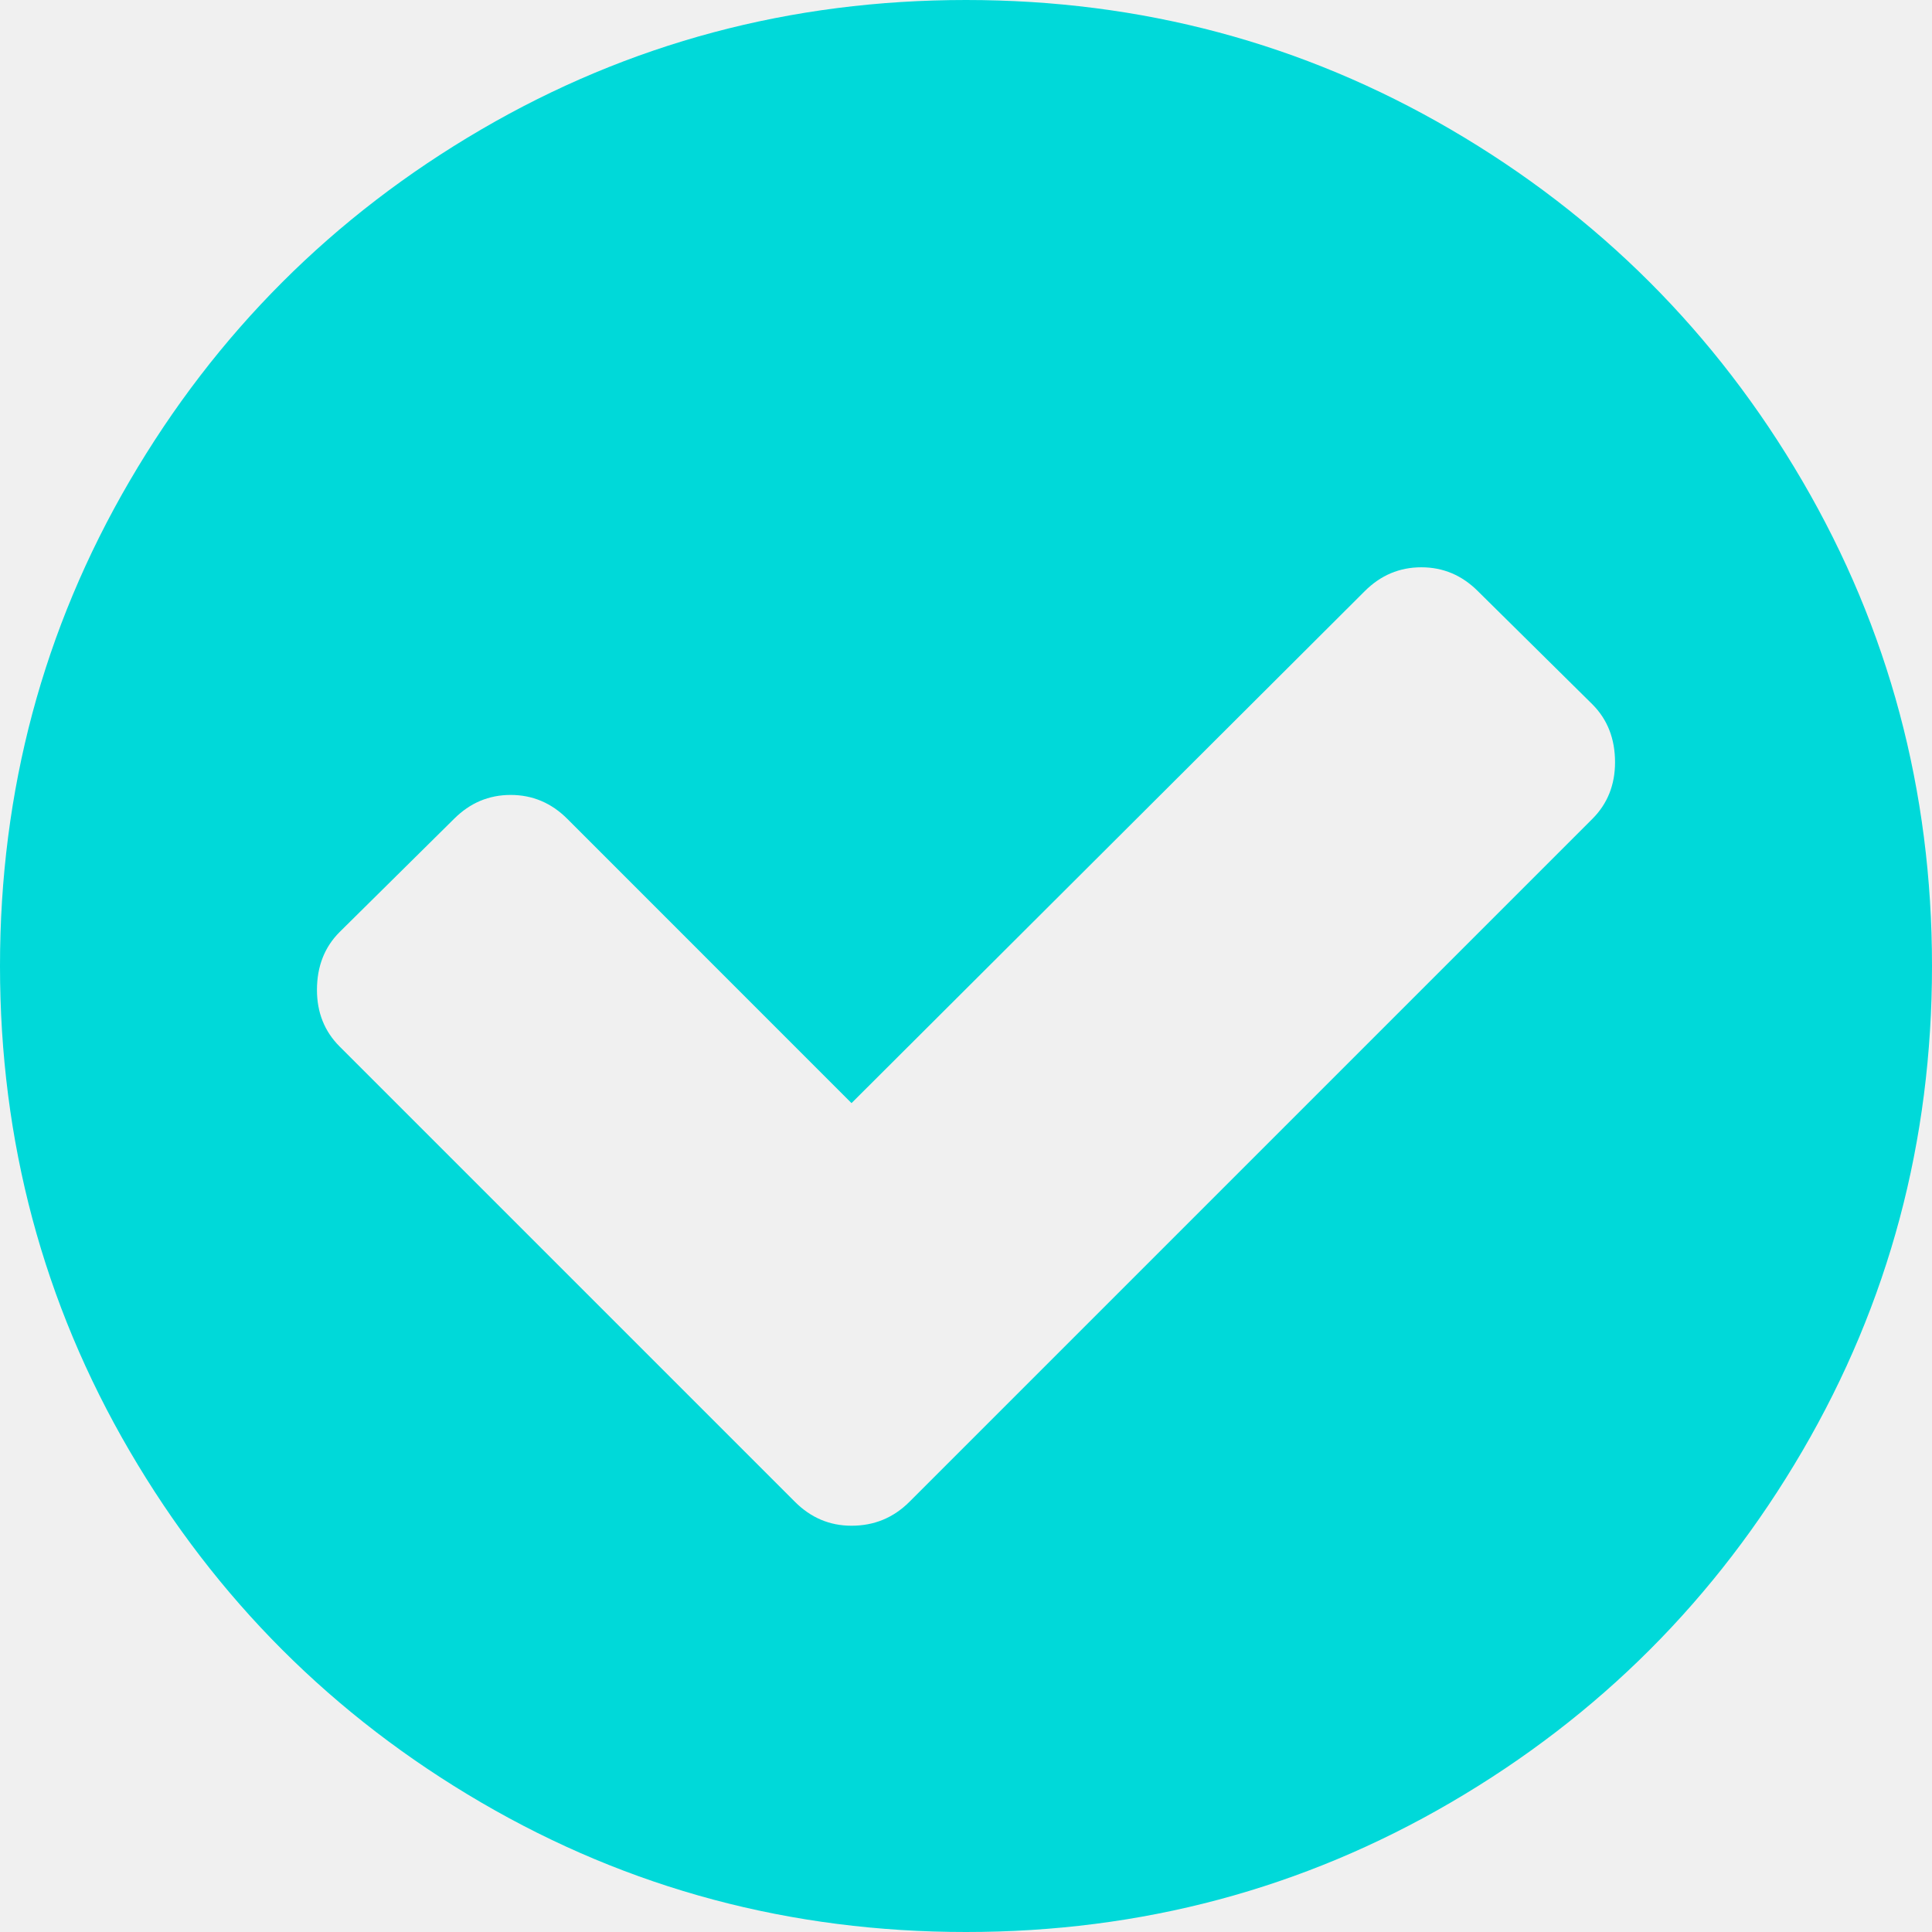
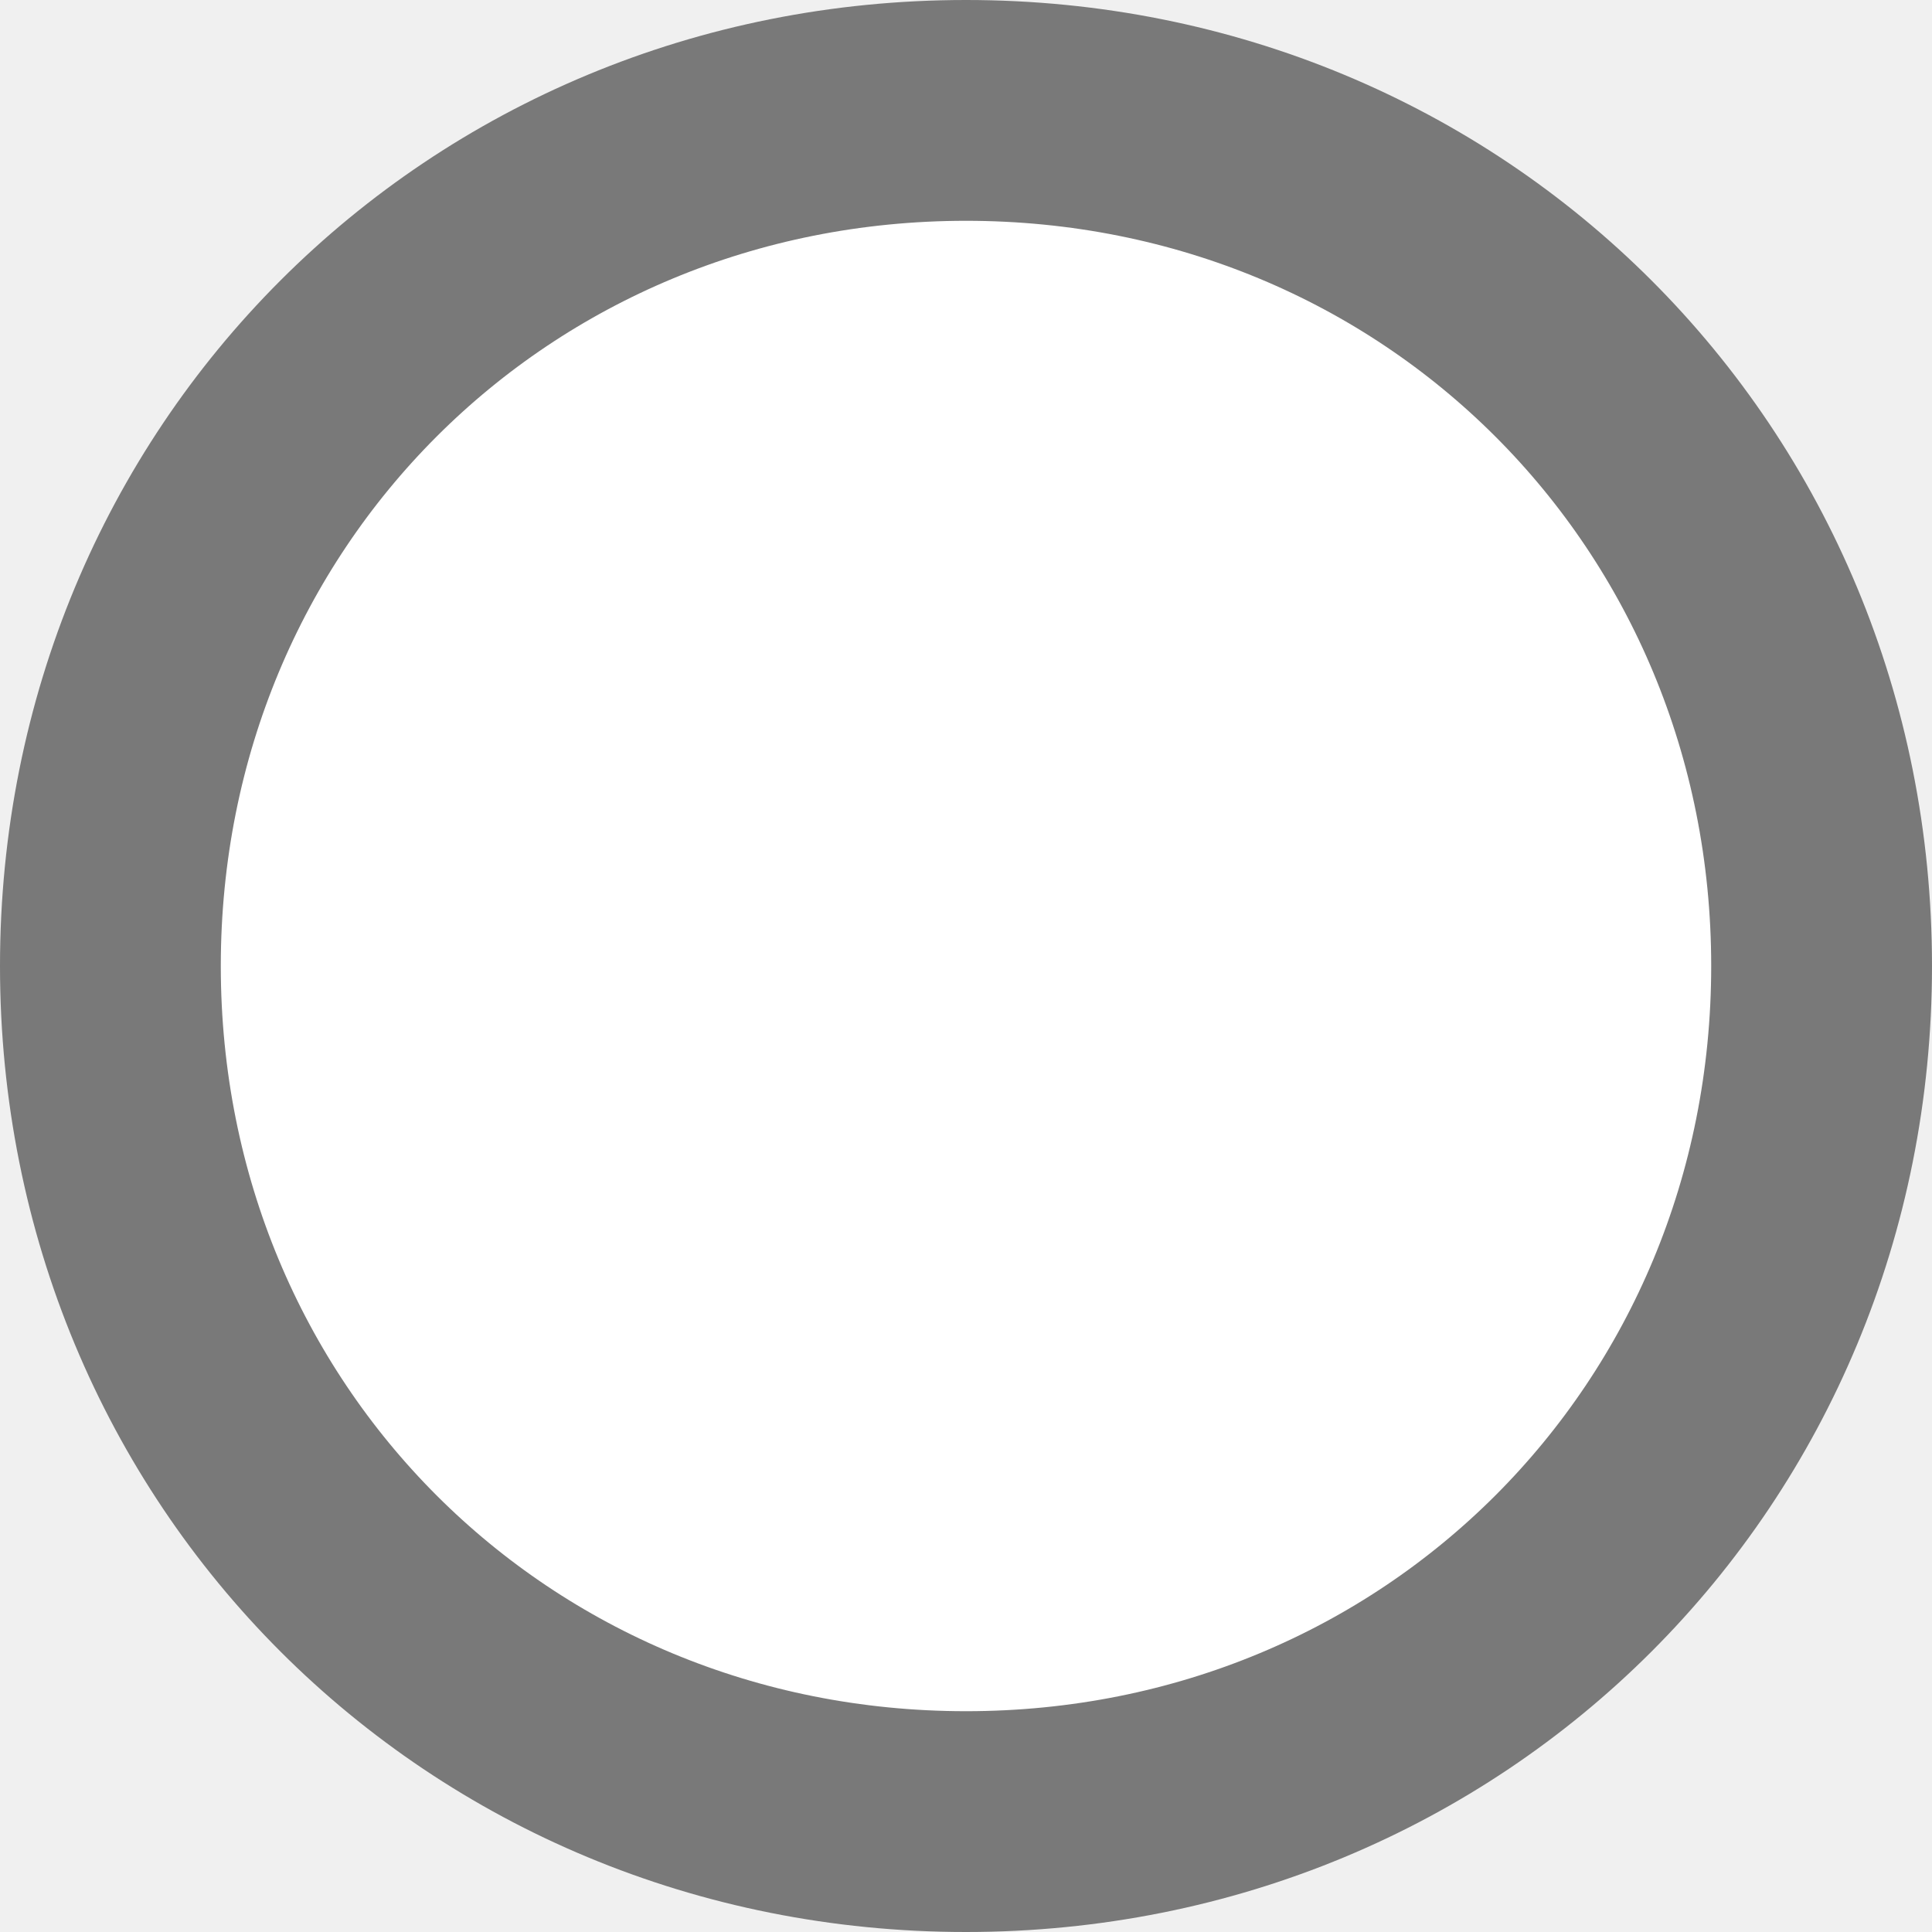
<svg xmlns="http://www.w3.org/2000/svg" version="1.1" width="35px" height="35px">
-   <g transform="matrix(1 0 0 1 -627 -282 )">
-     <path d="M 28.848 14.834  C 29.121 14.561  29.258 14.219  29.258 13.809  C 29.258 13.383  29.121 13.034  28.848 12.76  L 26.774 10.71  C 26.485 10.421  26.144 10.277  25.749 10.277  C 25.354 10.277  25.012 10.421  24.723 10.71  L 15.426 19.984  L 10.277 14.834  C 9.988 14.545  9.646 14.401  9.251 14.401  C 8.856 14.401  8.515 14.545  8.226 14.834  L 6.152 16.885  C 5.879 17.158  5.742 17.508  5.742 17.933  C 5.742 18.343  5.879 18.685  6.152 18.958  L 14.401 27.207  C 14.69 27.496  15.031 27.64  15.426 27.64  C 15.837 27.64  16.186 27.496  16.475 27.207  L 28.848 14.834  Z M 32.653 8.716  C 34.218 11.397  35 14.325  35 17.5  C 35 20.675  34.218 23.603  32.653 26.284  C 31.088 28.965  28.965 31.088  26.284 32.653  C 23.603 34.218  20.675 35  17.5 35  C 14.325 35  11.397 34.218  8.716 32.653  C 6.035 31.088  3.912 28.965  2.347 26.284  C 0.782 23.603  0 20.675  0 17.5  C 0 14.325  0.782 11.397  2.347 8.716  C 3.912 6.035  6.035 3.912  8.716 2.347  C 11.397 0.782  14.325 0  17.5 0  C 20.675 0  23.603 0.782  26.284 2.347  C 28.965 3.912  31.088 6.035  32.653 8.716  Z " fill-rule="nonzero" fill="#00d9d9" stroke="none" transform="matrix(1 0 0 1 627 282 )" />
+   <g transform="matrix(1 0 0 1 -627 -190 )">
+     <path d="M 644.5 193  C 652.62 193  659 199.38  659 207.5  C 659 215.62  652.62 222  644.5 222  C 636.38 222  630 215.62  630 207.5  C 630 199.38  636.38 193  644.5 193  Z " fill-rule="nonzero" fill="#ffffff" stroke="none" />
+     <path d="M 644.5 192  C 653.18 192  660 198.82  660 207.5  C 660 216.18  653.18 223  644.5 223  C 635.82 223  629 216.18  629 207.5  C 629 198.82  635.82 192  644.5 192  Z " stroke-width="4" stroke="#797979" fill="none" />
  </g>
</svg>
